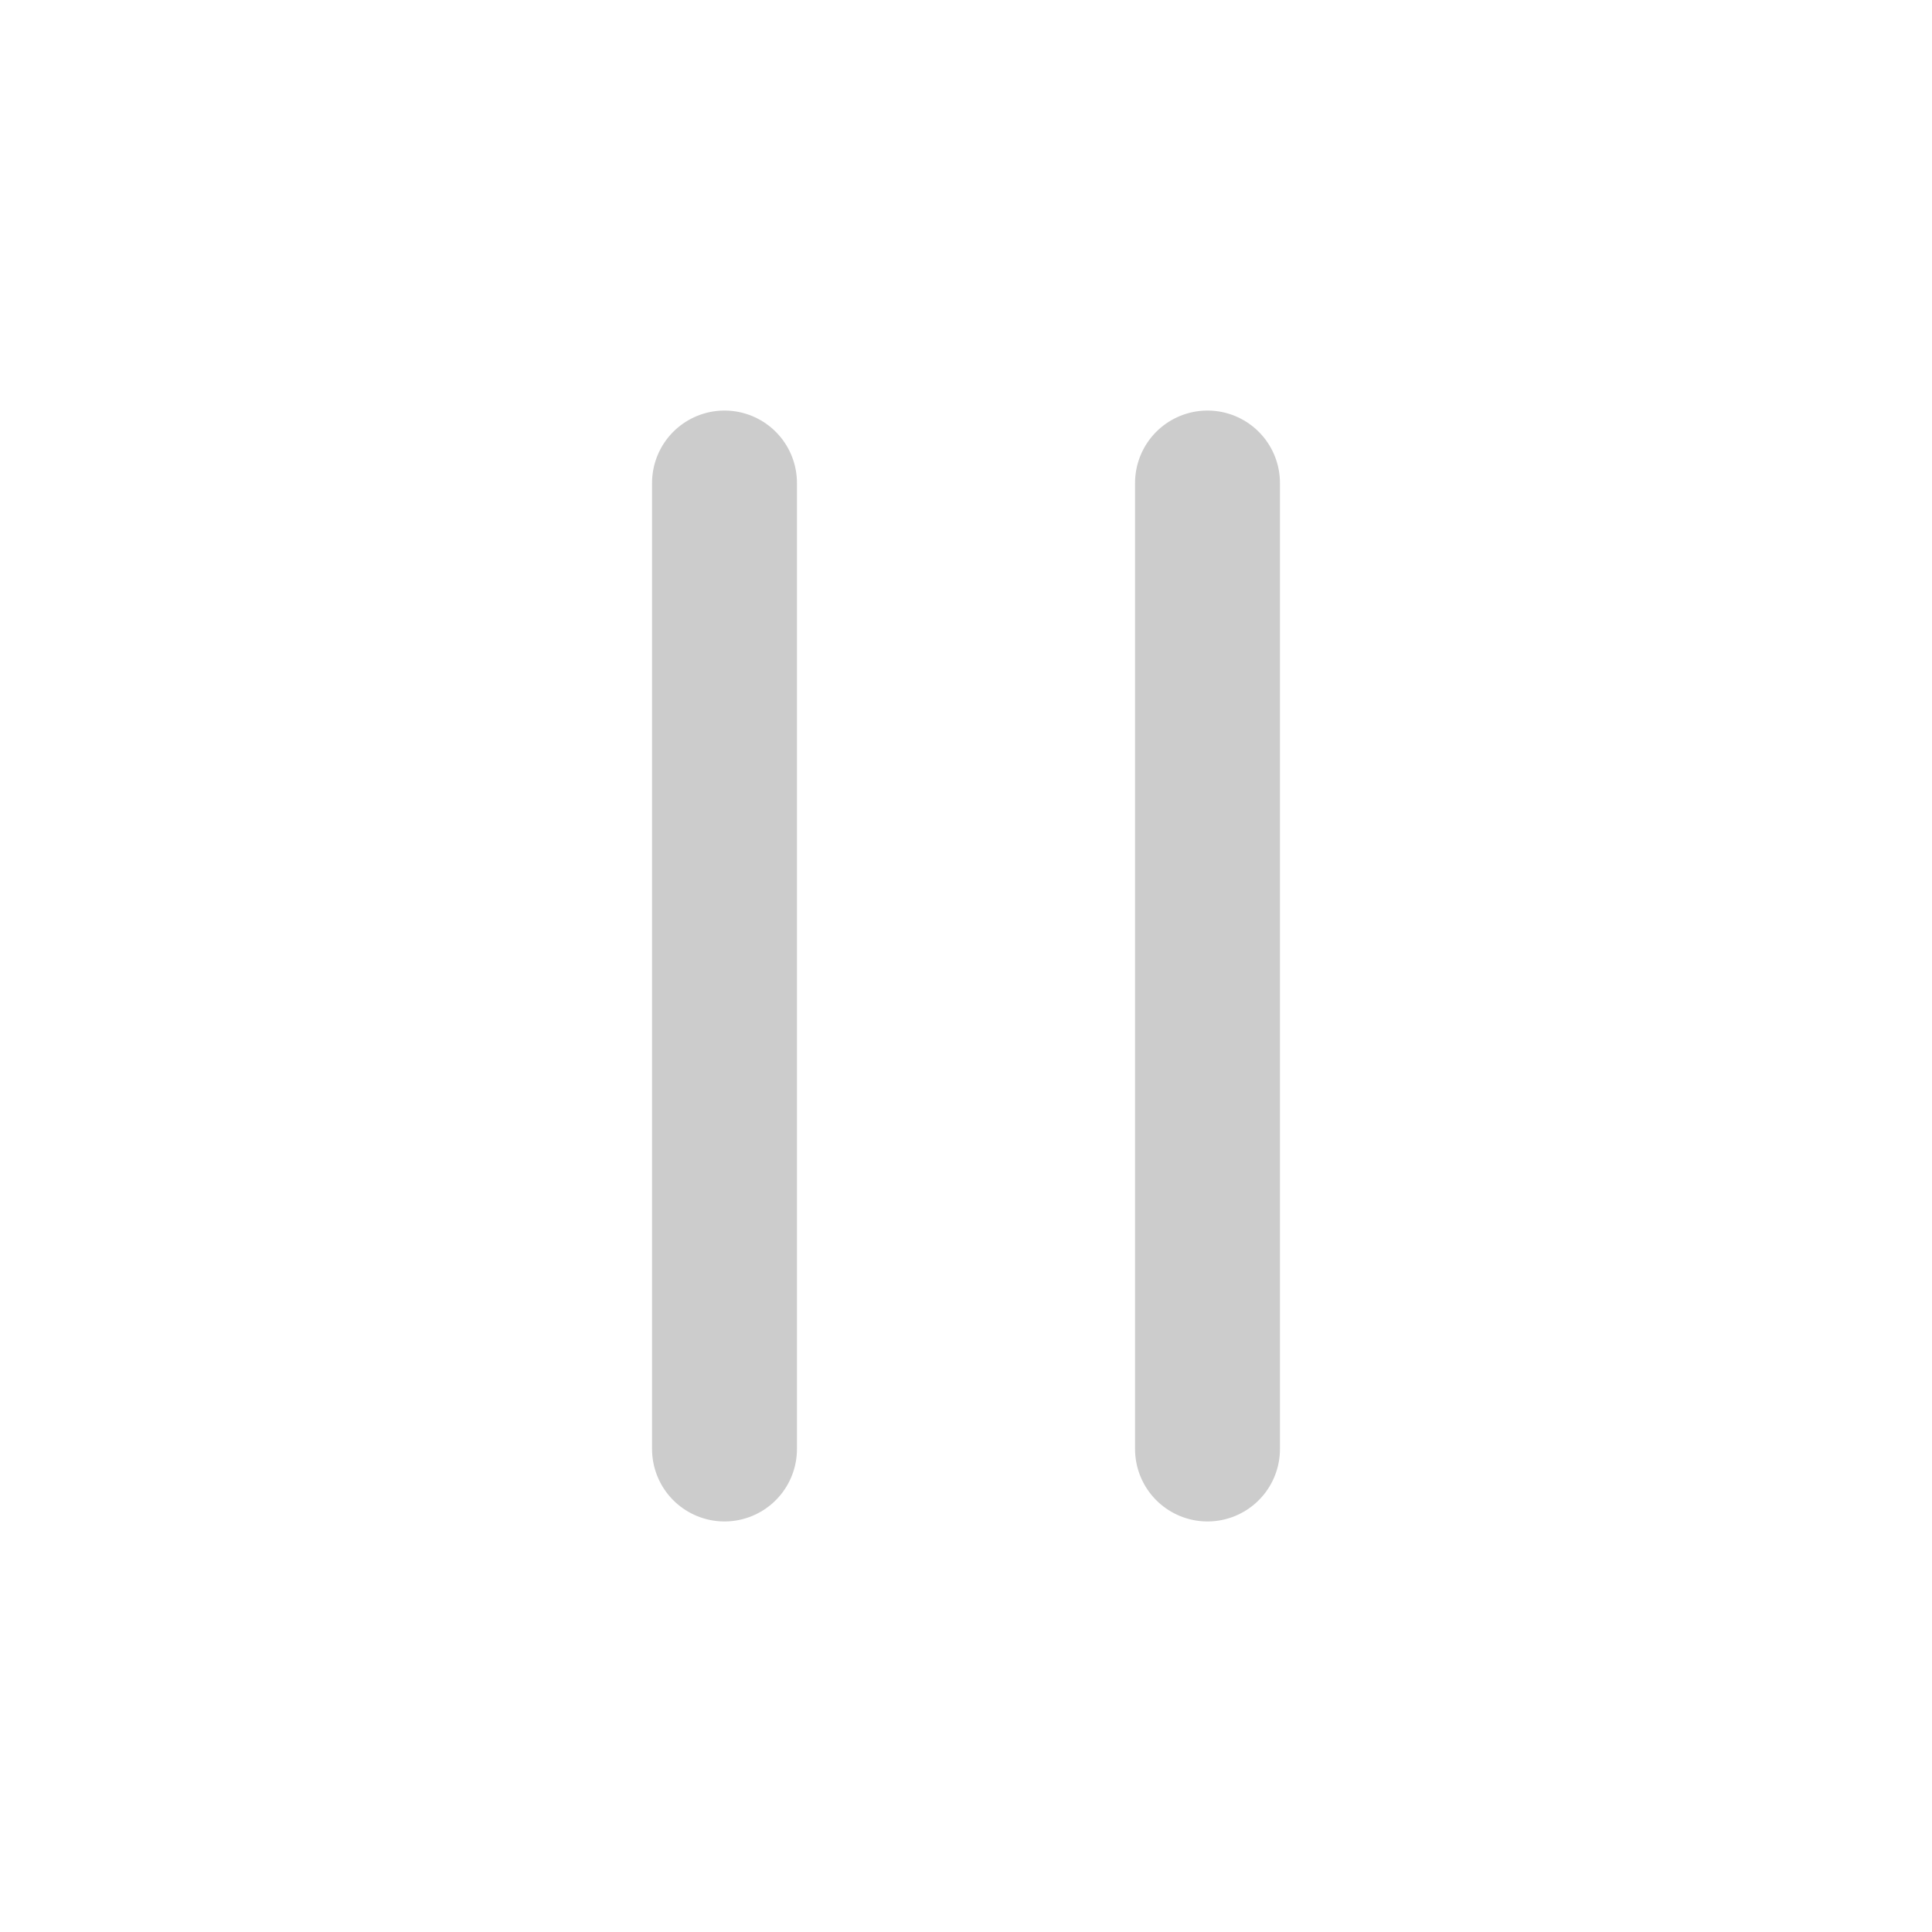
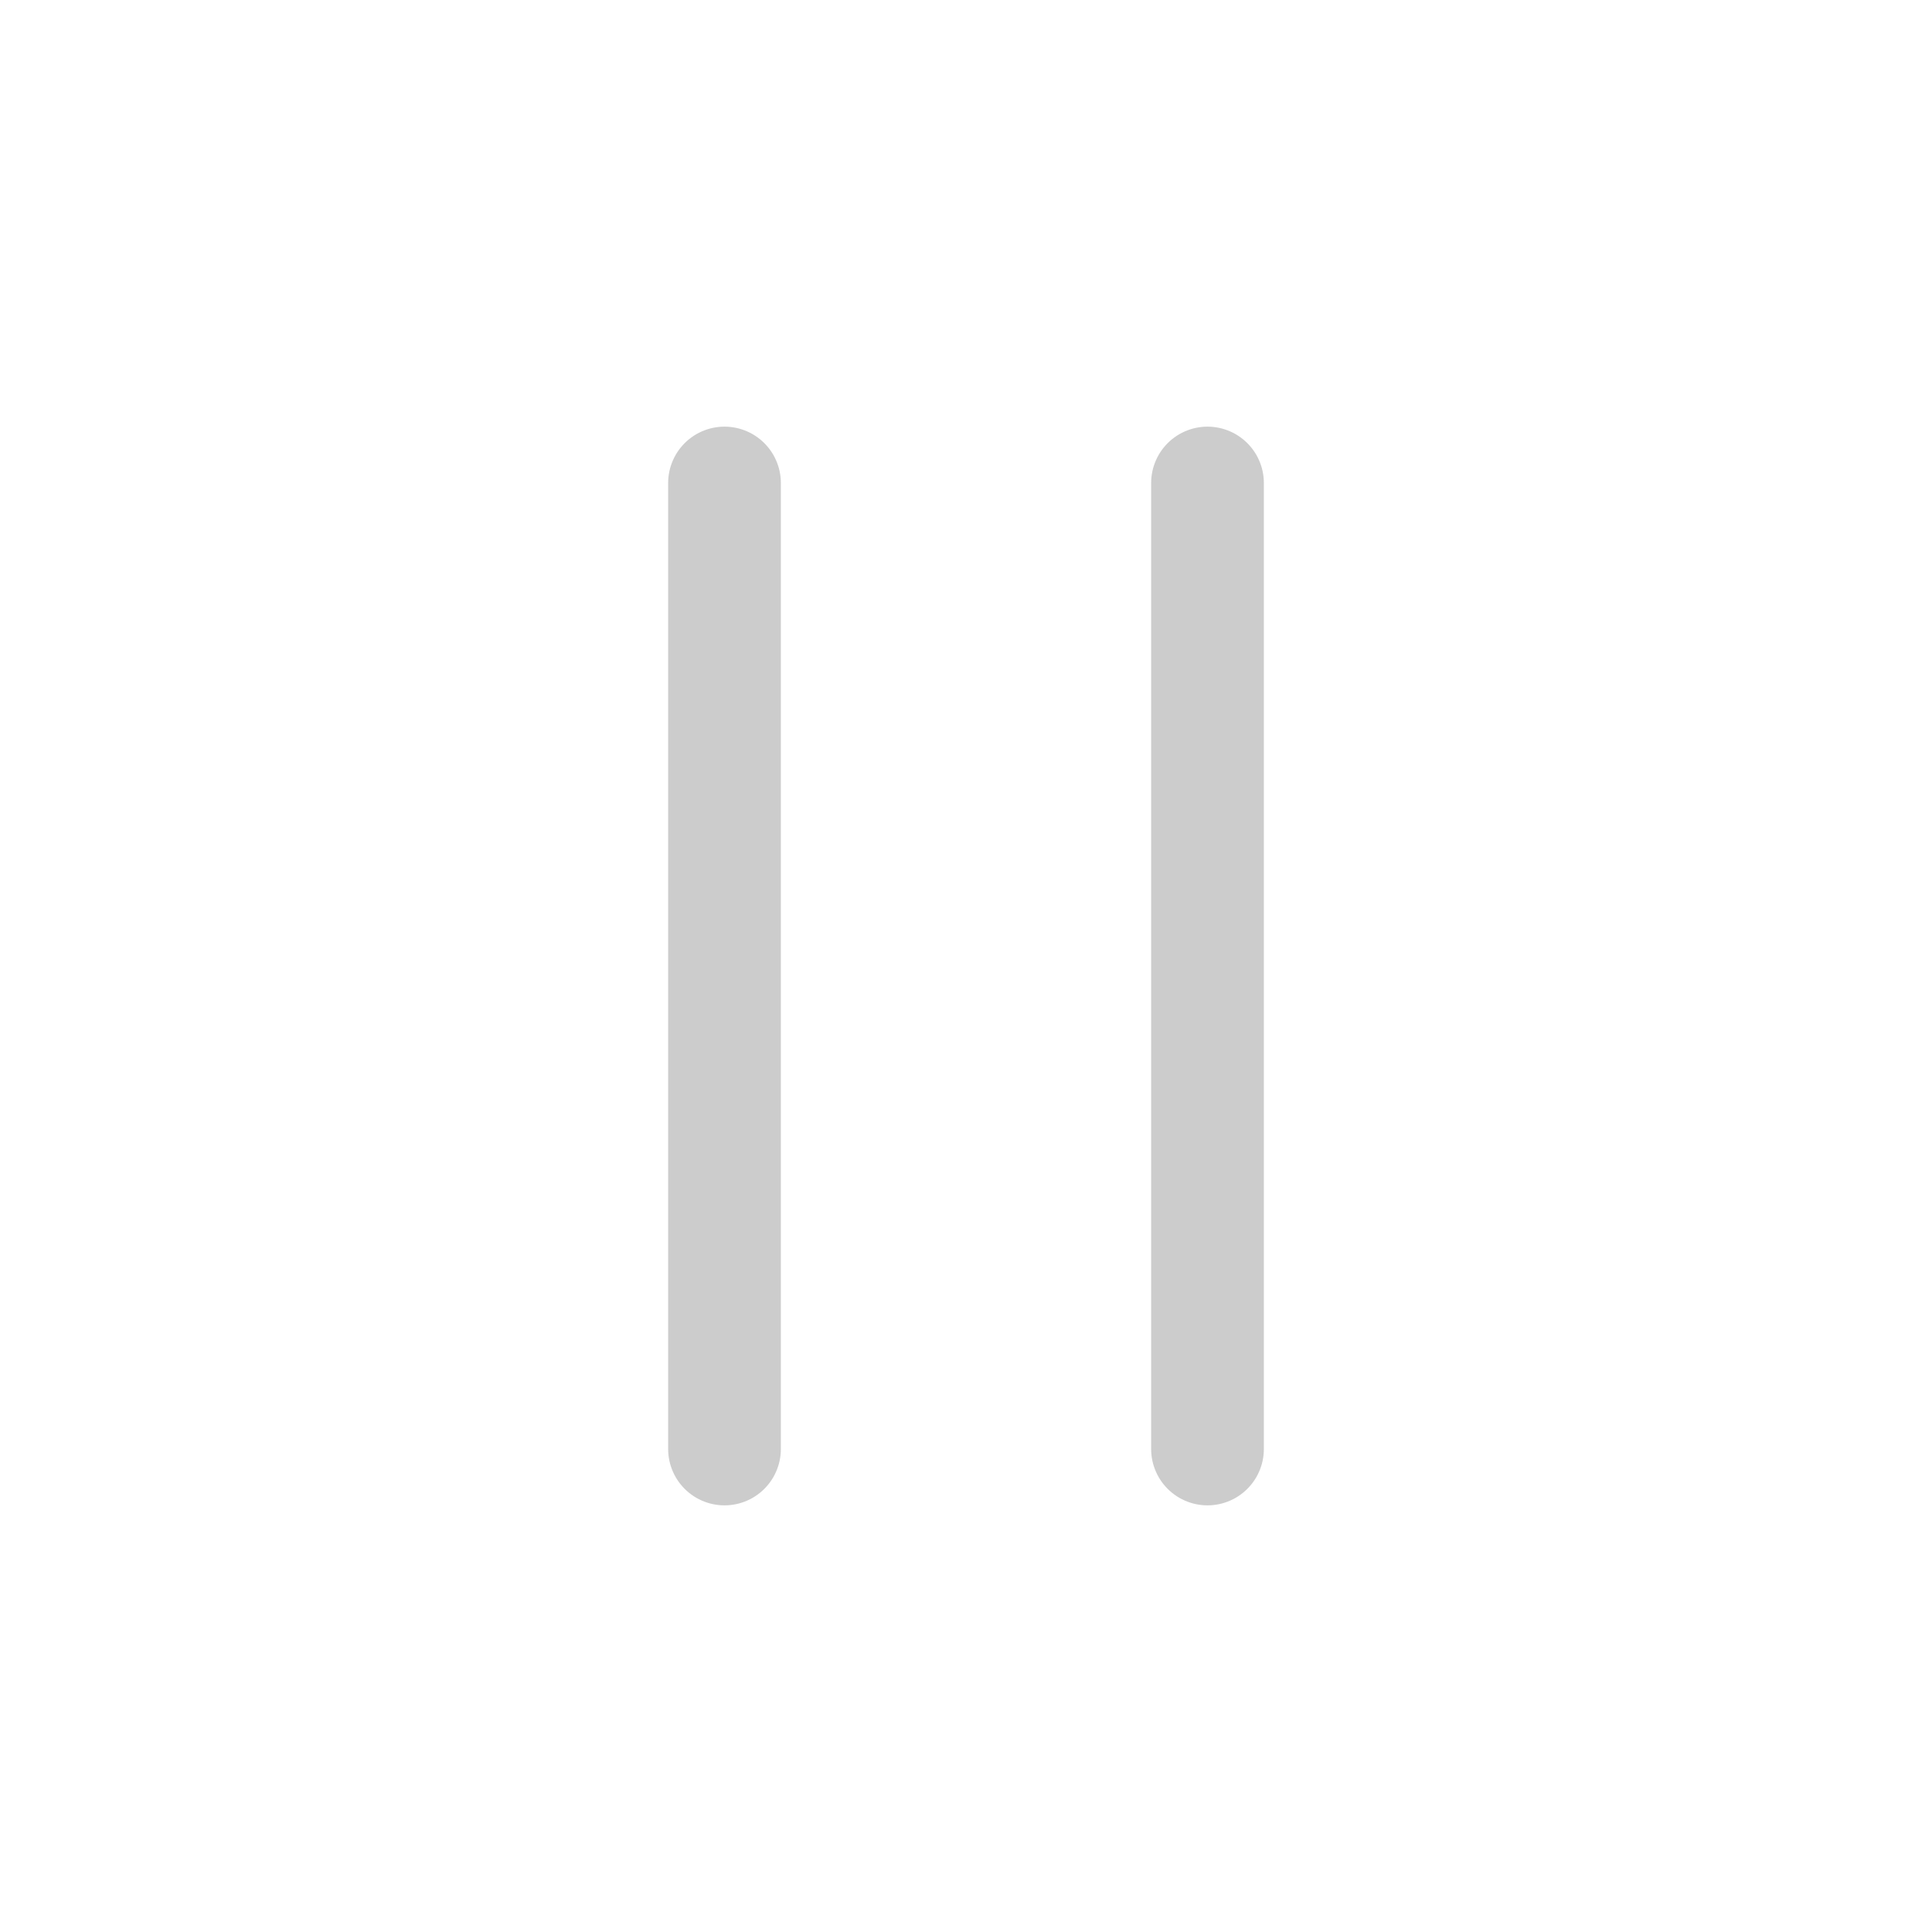
- <svg xmlns="http://www.w3.org/2000/svg" width="24" height="24" viewBox="0 0 24 24" fill="none" stroke="#cccccc" stroke-width="1.8" stroke-linecap="round" stroke-linejoin="round">
-   <line x1="9" y1="6" x2="9" y2="18" />
-   <line x1="15" y1="6" x2="15" y2="18" />
+ <svg xmlns="http://www.w3.org/2000/svg" width="24" height="24" viewBox="0 0 24 24">
+   <line x1="9" y1="6" x2="9" y2="18" stroke="#cccccc" stroke-width="1.4" stroke-linecap="round" />
+   <line x1="15" y1="6" x2="15" y2="18" stroke="#cccccc" stroke-width="1.4" stroke-linecap="round" />
</svg>
